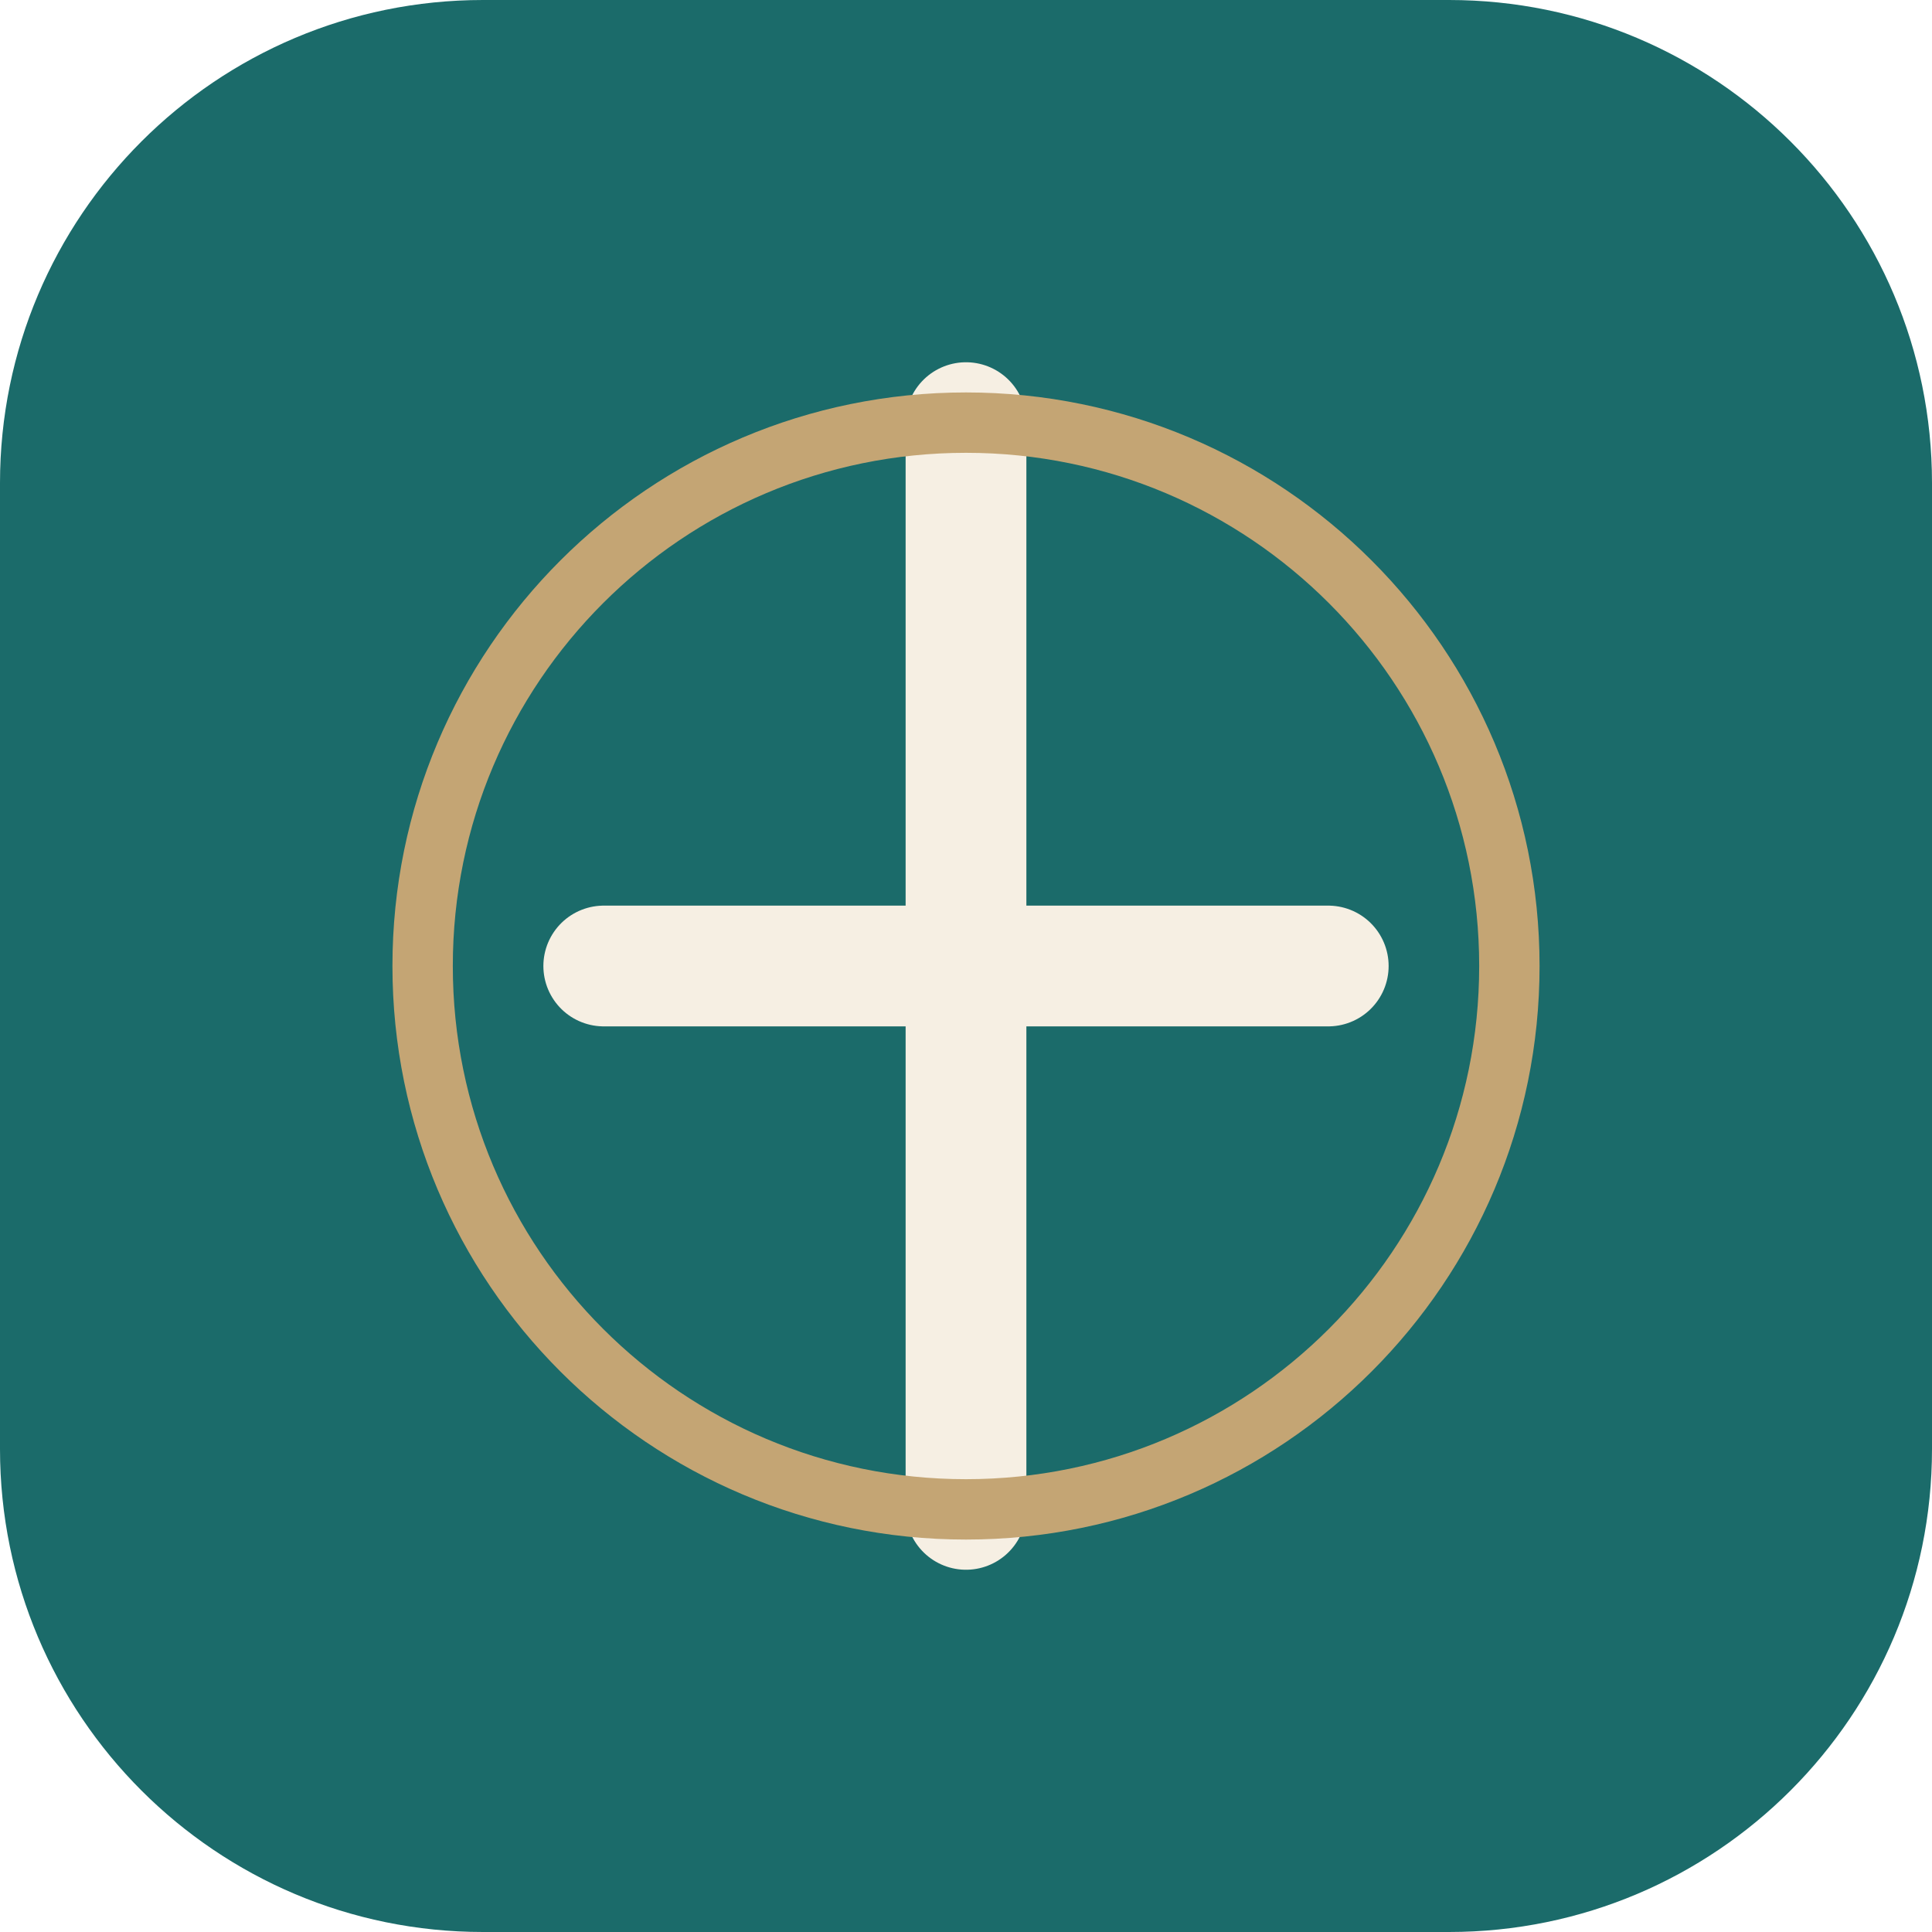
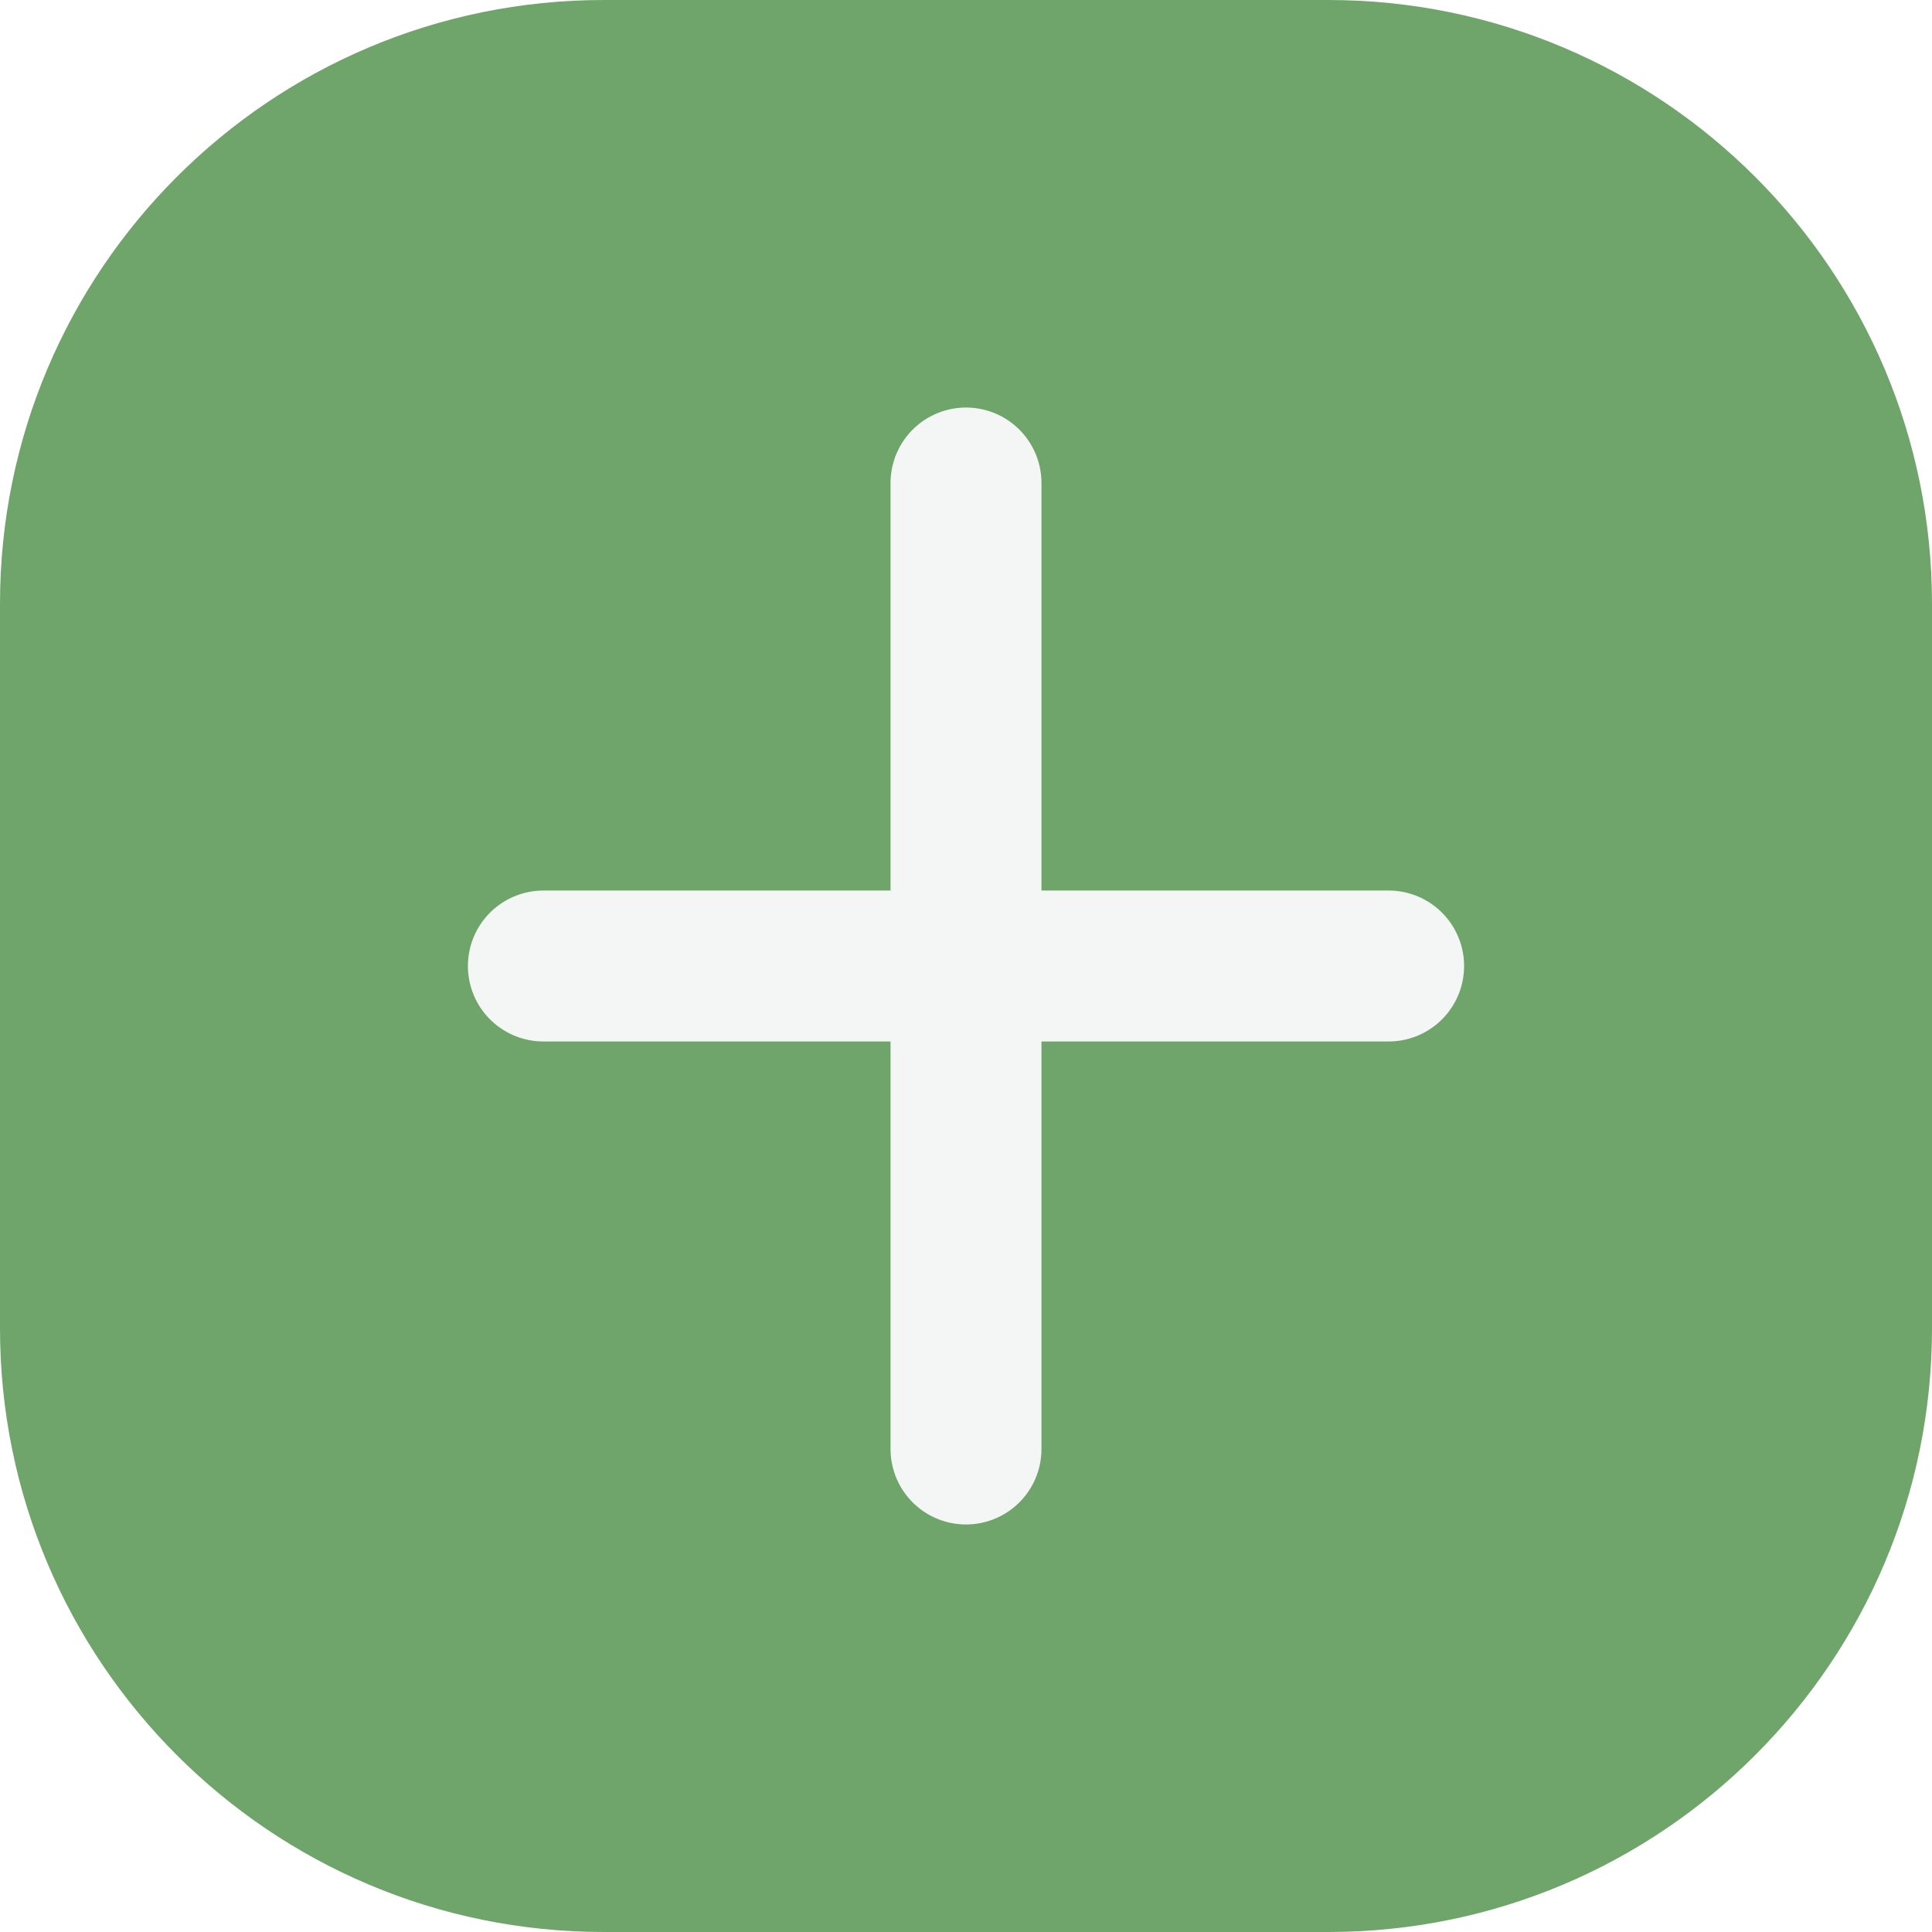
<svg xmlns="http://www.w3.org/2000/svg" viewBox="0 0 64 64">
-   <rect width="64" height="64" rx="16" fill="#1B6B6A" />
-   <path d="M32 14v36M20 32h24" stroke="#F6EFE3" stroke-width="4" stroke-linecap="round" />
-   <circle cx="32" cy="32" r="18" fill="none" stroke="#C4A574" stroke-width="2" />
+   <rect width="64" height="64" rx="20" fill="#6FA56A" />
+   <path d="M32 16v32M18 32h28" stroke="#F3F6F4" stroke-width="5" stroke-linecap="round" />
</svg>
